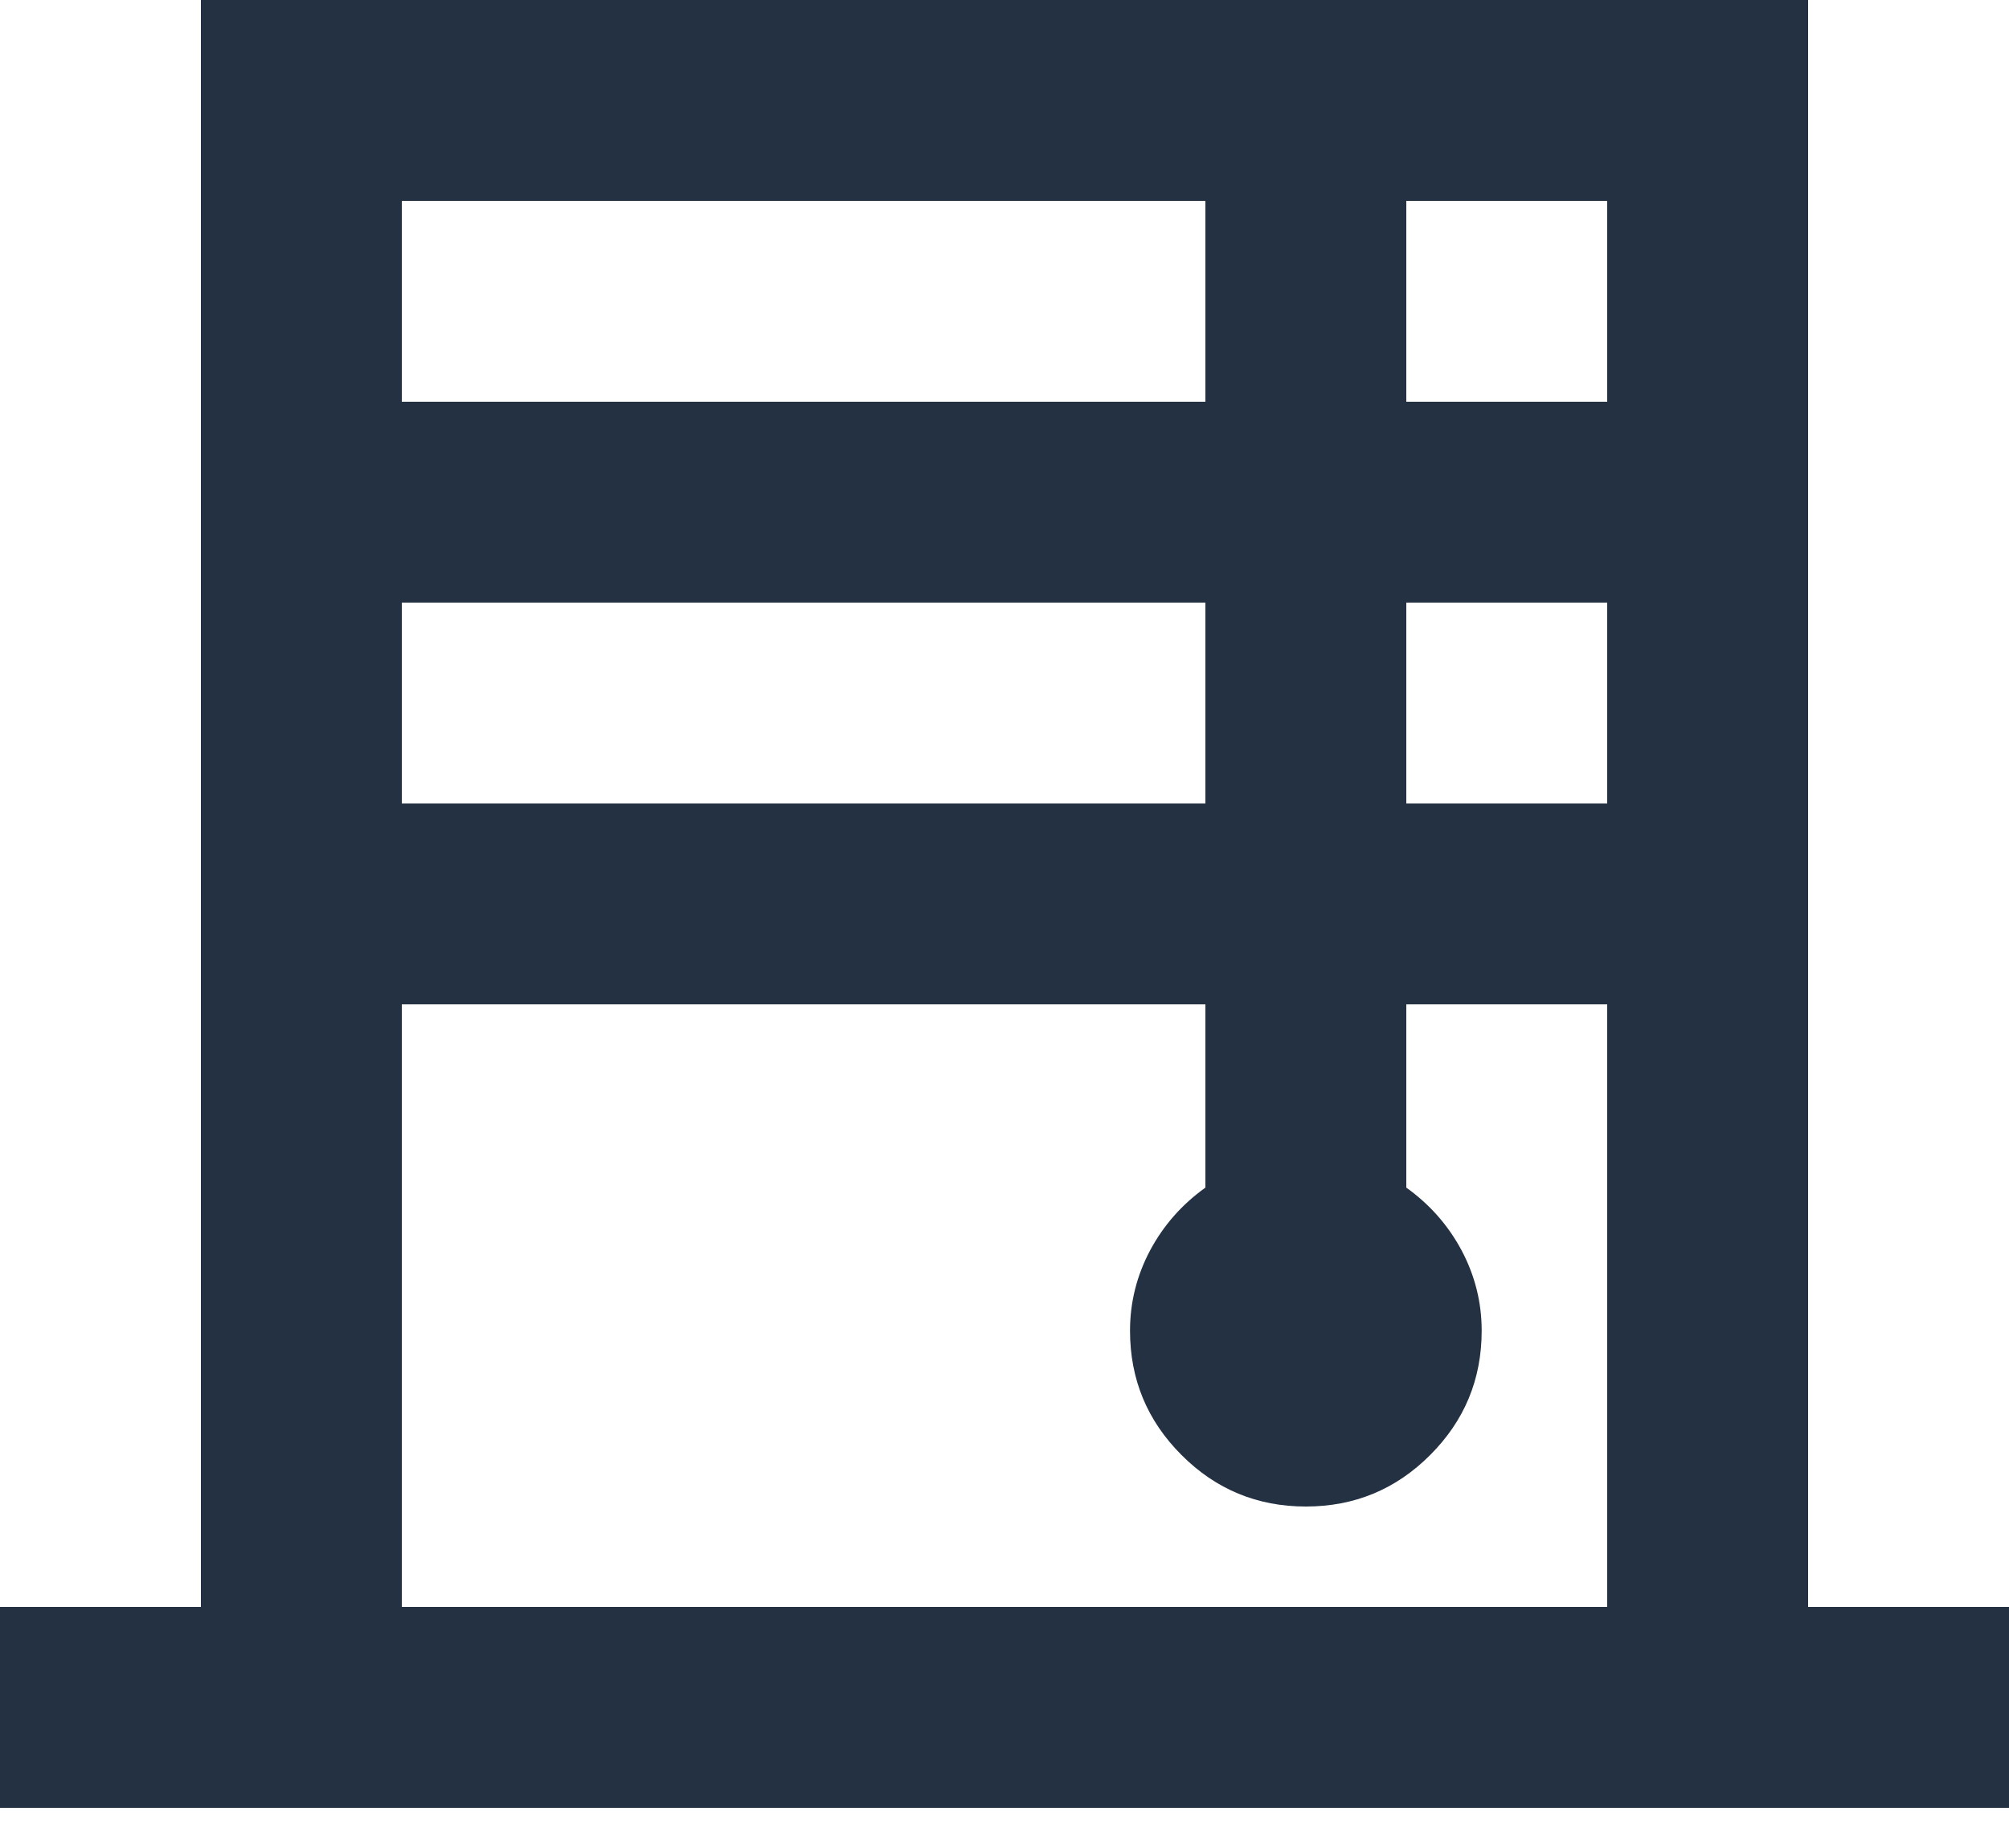
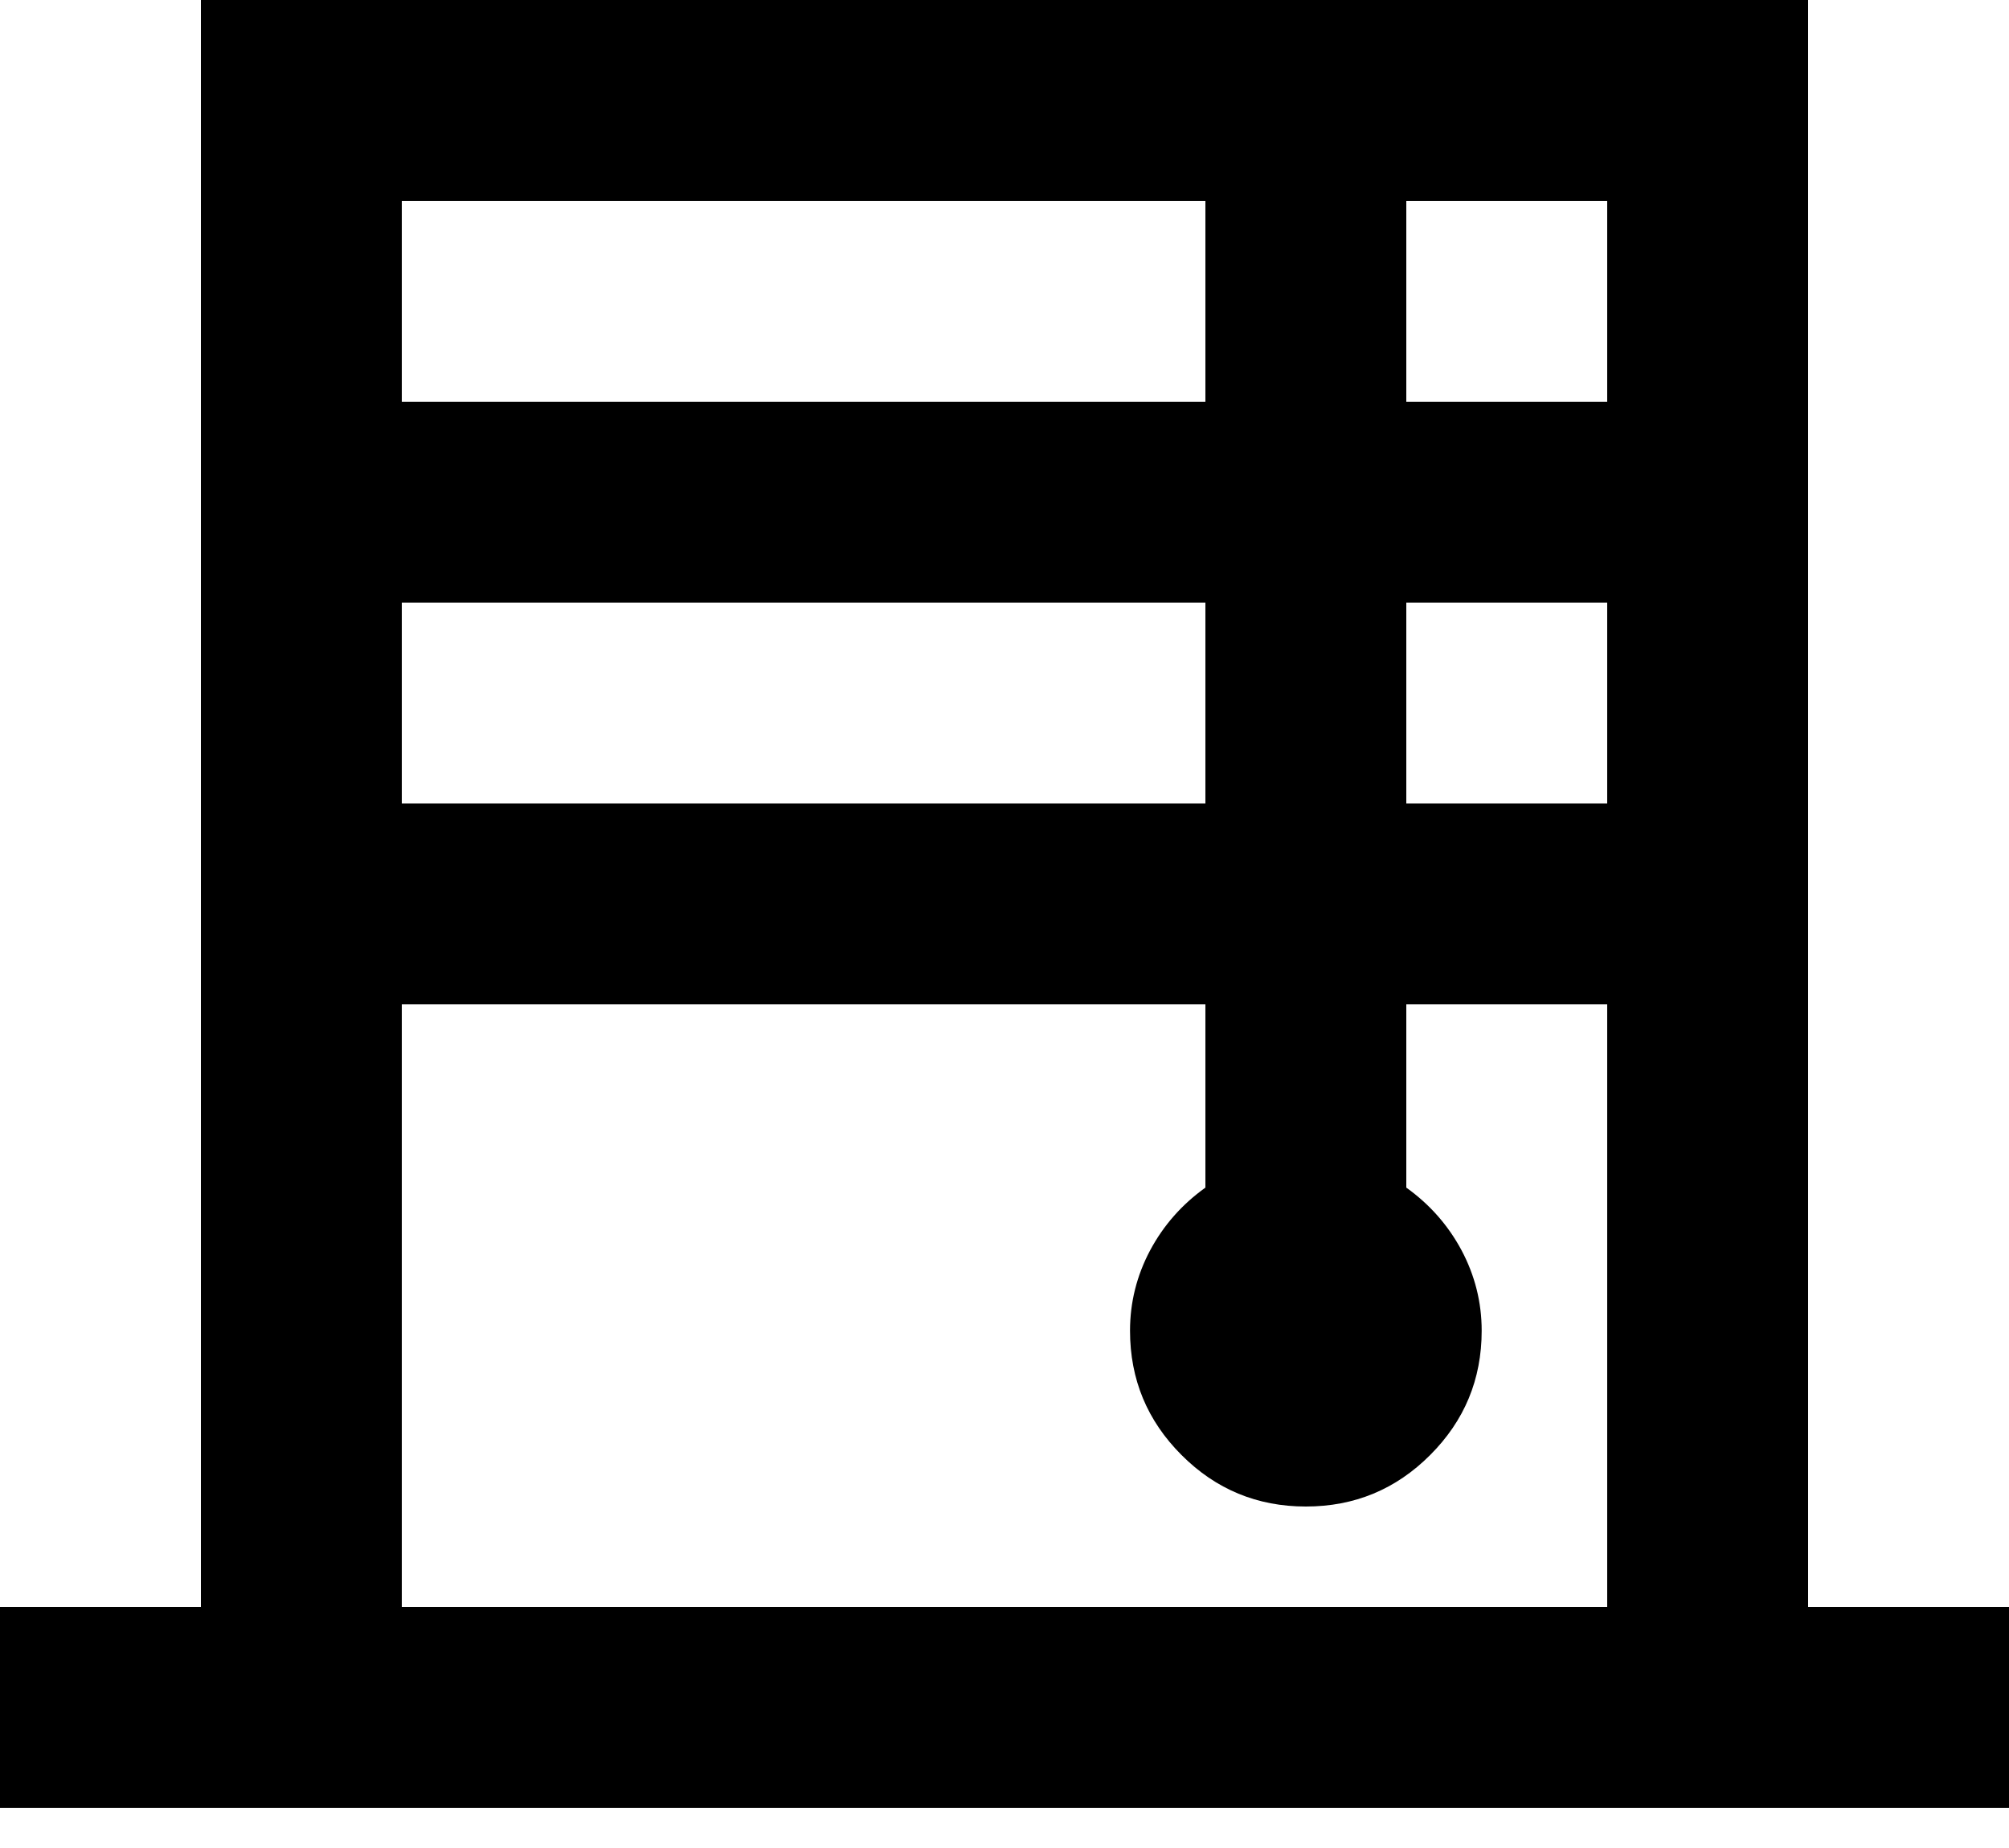
- <svg xmlns="http://www.w3.org/2000/svg" width="25" height="23" viewBox="0 0 25 23" fill="none">
-   <path d="M0 22.5V20H2.5V0H22.5V20H25V22.5H0ZM5 5H15V2.5H5V5ZM5 10H15V7.5H5V10ZM5 20H20V12.5H17.5V14.781C17.792 14.99 18.021 15.25 18.188 15.562C18.354 15.875 18.438 16.208 18.438 16.562C18.438 17.167 18.224 17.682 17.797 18.109C17.37 18.537 16.854 18.75 16.25 18.75C15.646 18.75 15.13 18.537 14.703 18.109C14.276 17.682 14.062 17.167 14.062 16.562C14.062 16.208 14.146 15.875 14.312 15.562C14.479 15.25 14.708 14.99 15 14.781V12.5H5V20ZM17.5 5H20V2.5H17.5V5ZM17.5 10H20V7.5H17.5V10Z" fill="#243142" />
+ <svg xmlns="http://www.w3.org/2000/svg" viewBox="0 0 25 23" fill="none">
+   <path d="M0 22.5V20H2.5V0H22.5V20H25V22.5H0ZM5 5H15V2.5H5V5ZM5 10H15V7.5H5V10ZM5 20H20V12.5H17.5V14.781C17.792 14.99 18.021 15.25 18.188 15.562C18.354 15.875 18.438 16.208 18.438 16.562C18.438 17.167 18.224 17.682 17.797 18.109C17.37 18.537 16.854 18.75 16.25 18.75C15.646 18.75 15.13 18.537 14.703 18.109C14.276 17.682 14.062 17.167 14.062 16.562C14.062 16.208 14.146 15.875 14.312 15.562C14.479 15.25 14.708 14.99 15 14.781V12.5H5V20ZM17.5 5H20V2.5H17.5V5ZM17.5 10H20V7.5H17.5V10Z" fill="currentColor" />
</svg>
